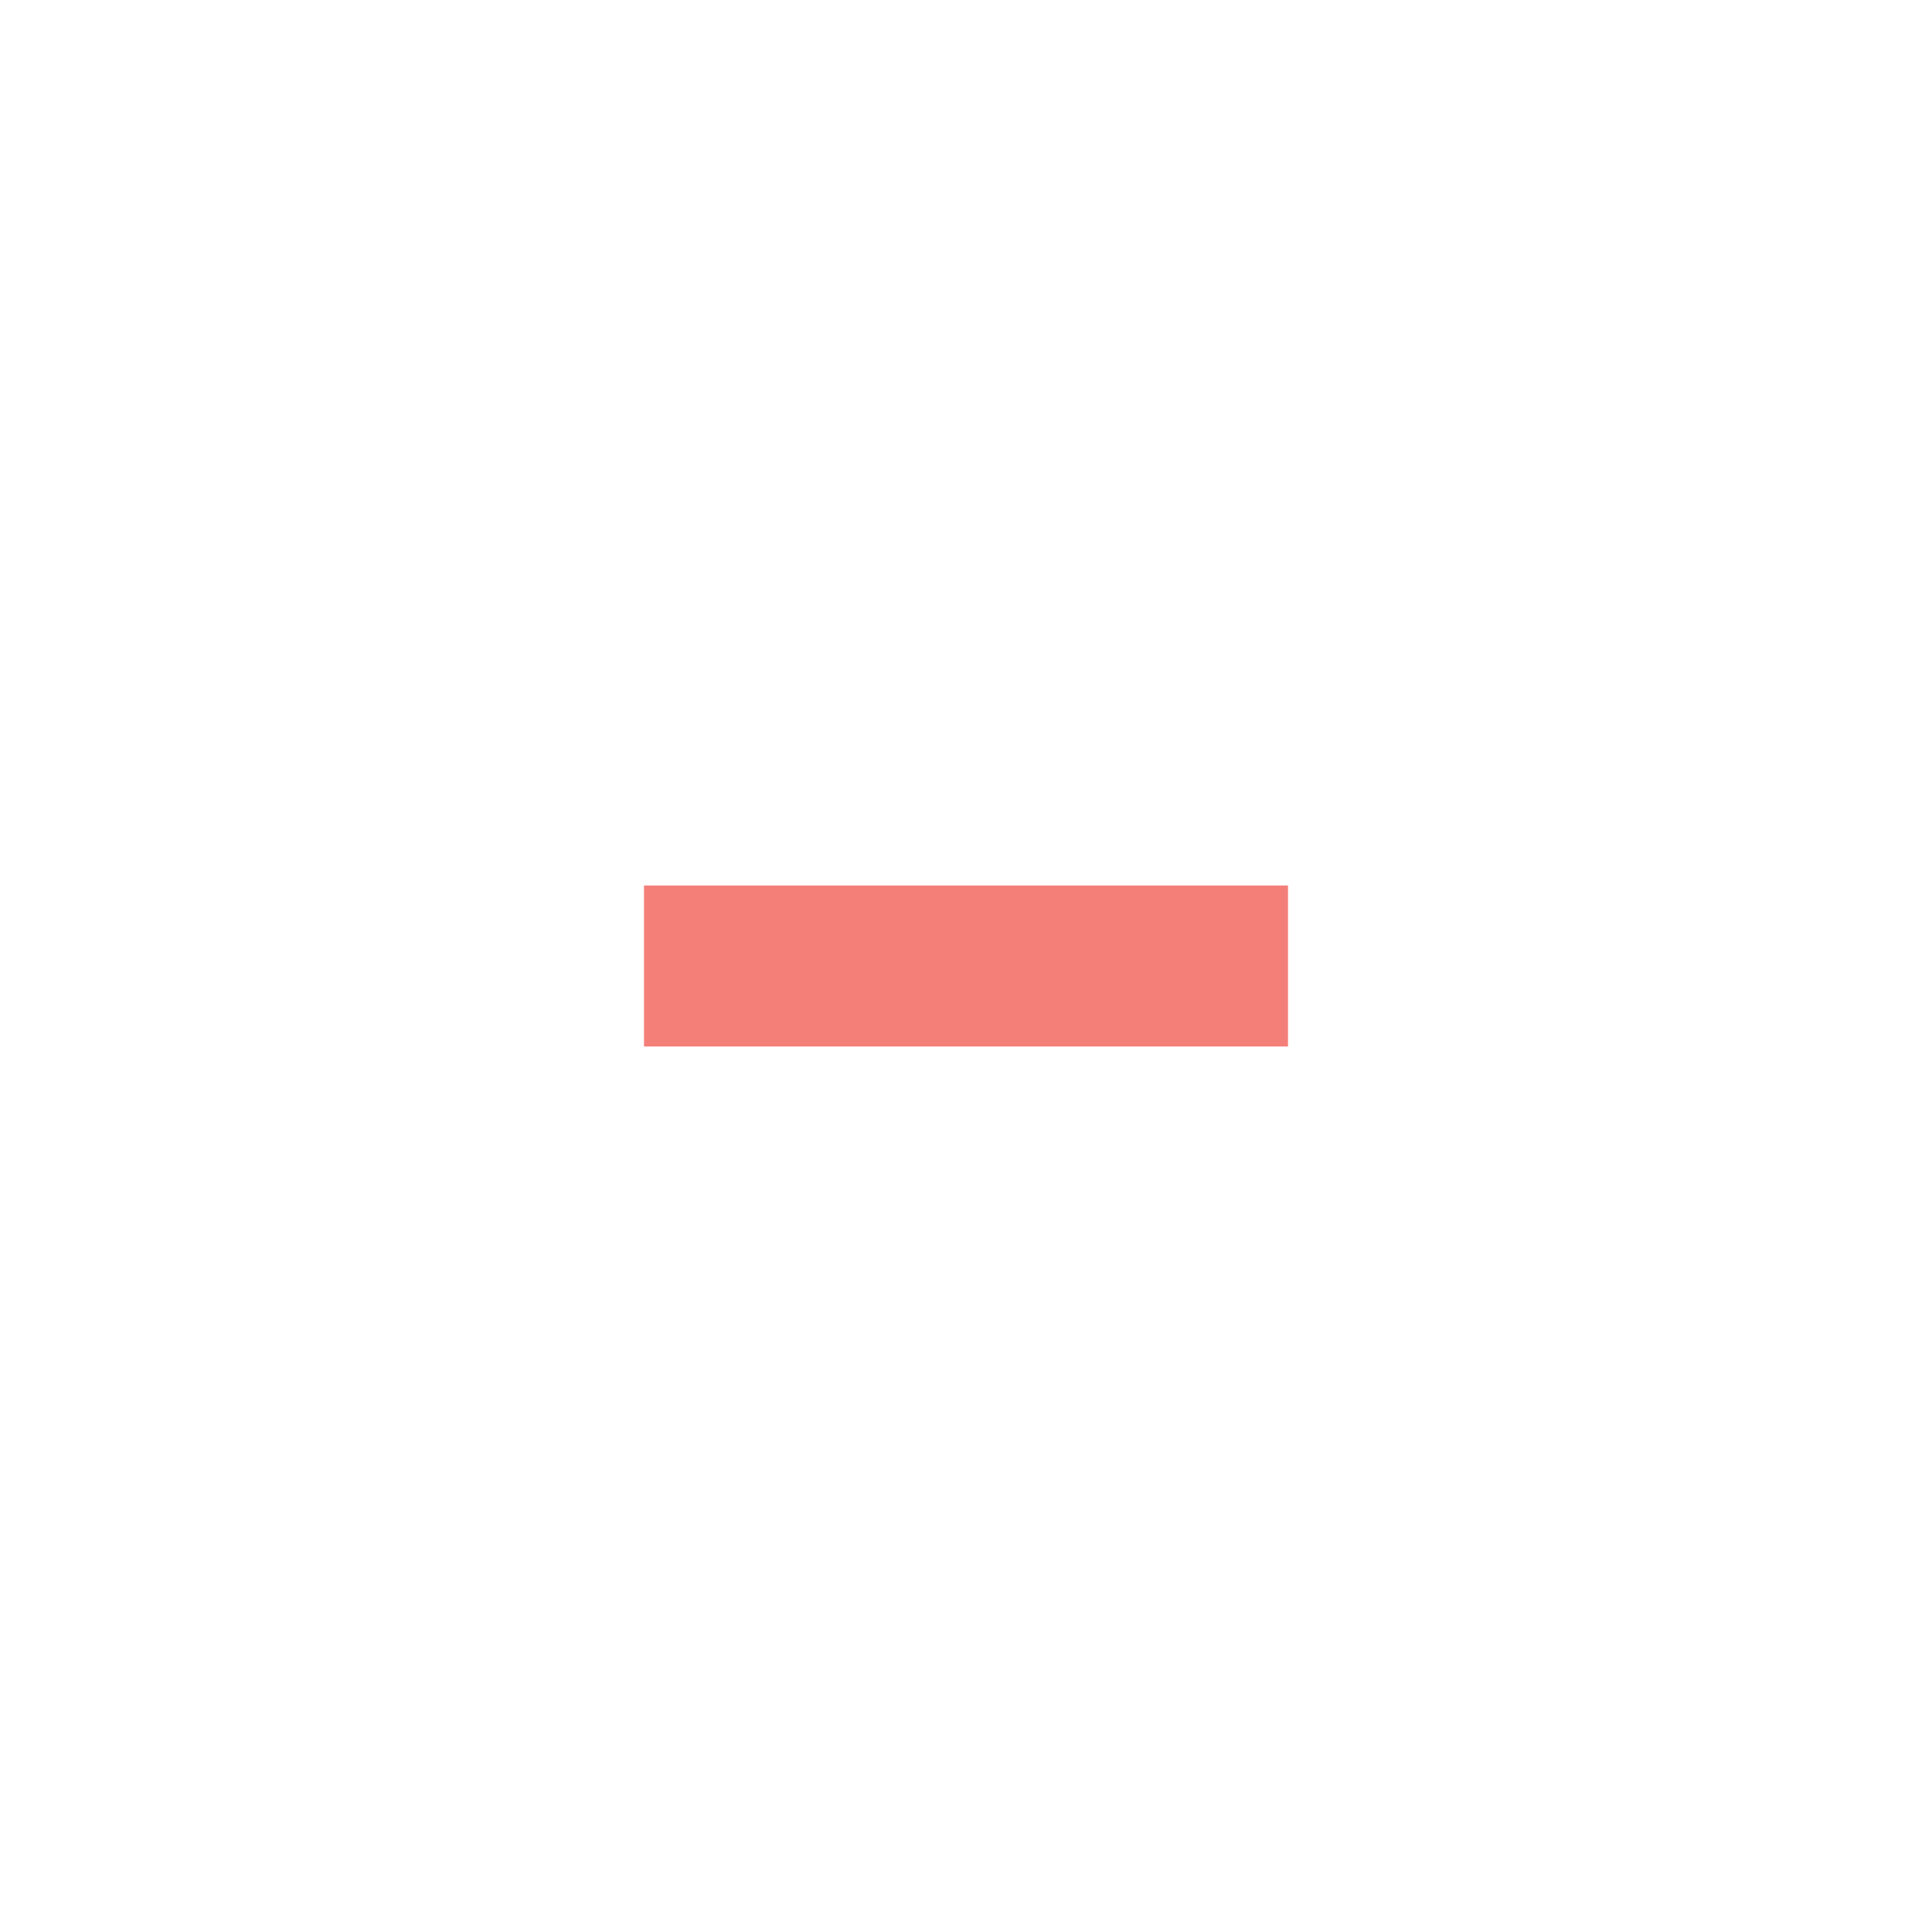
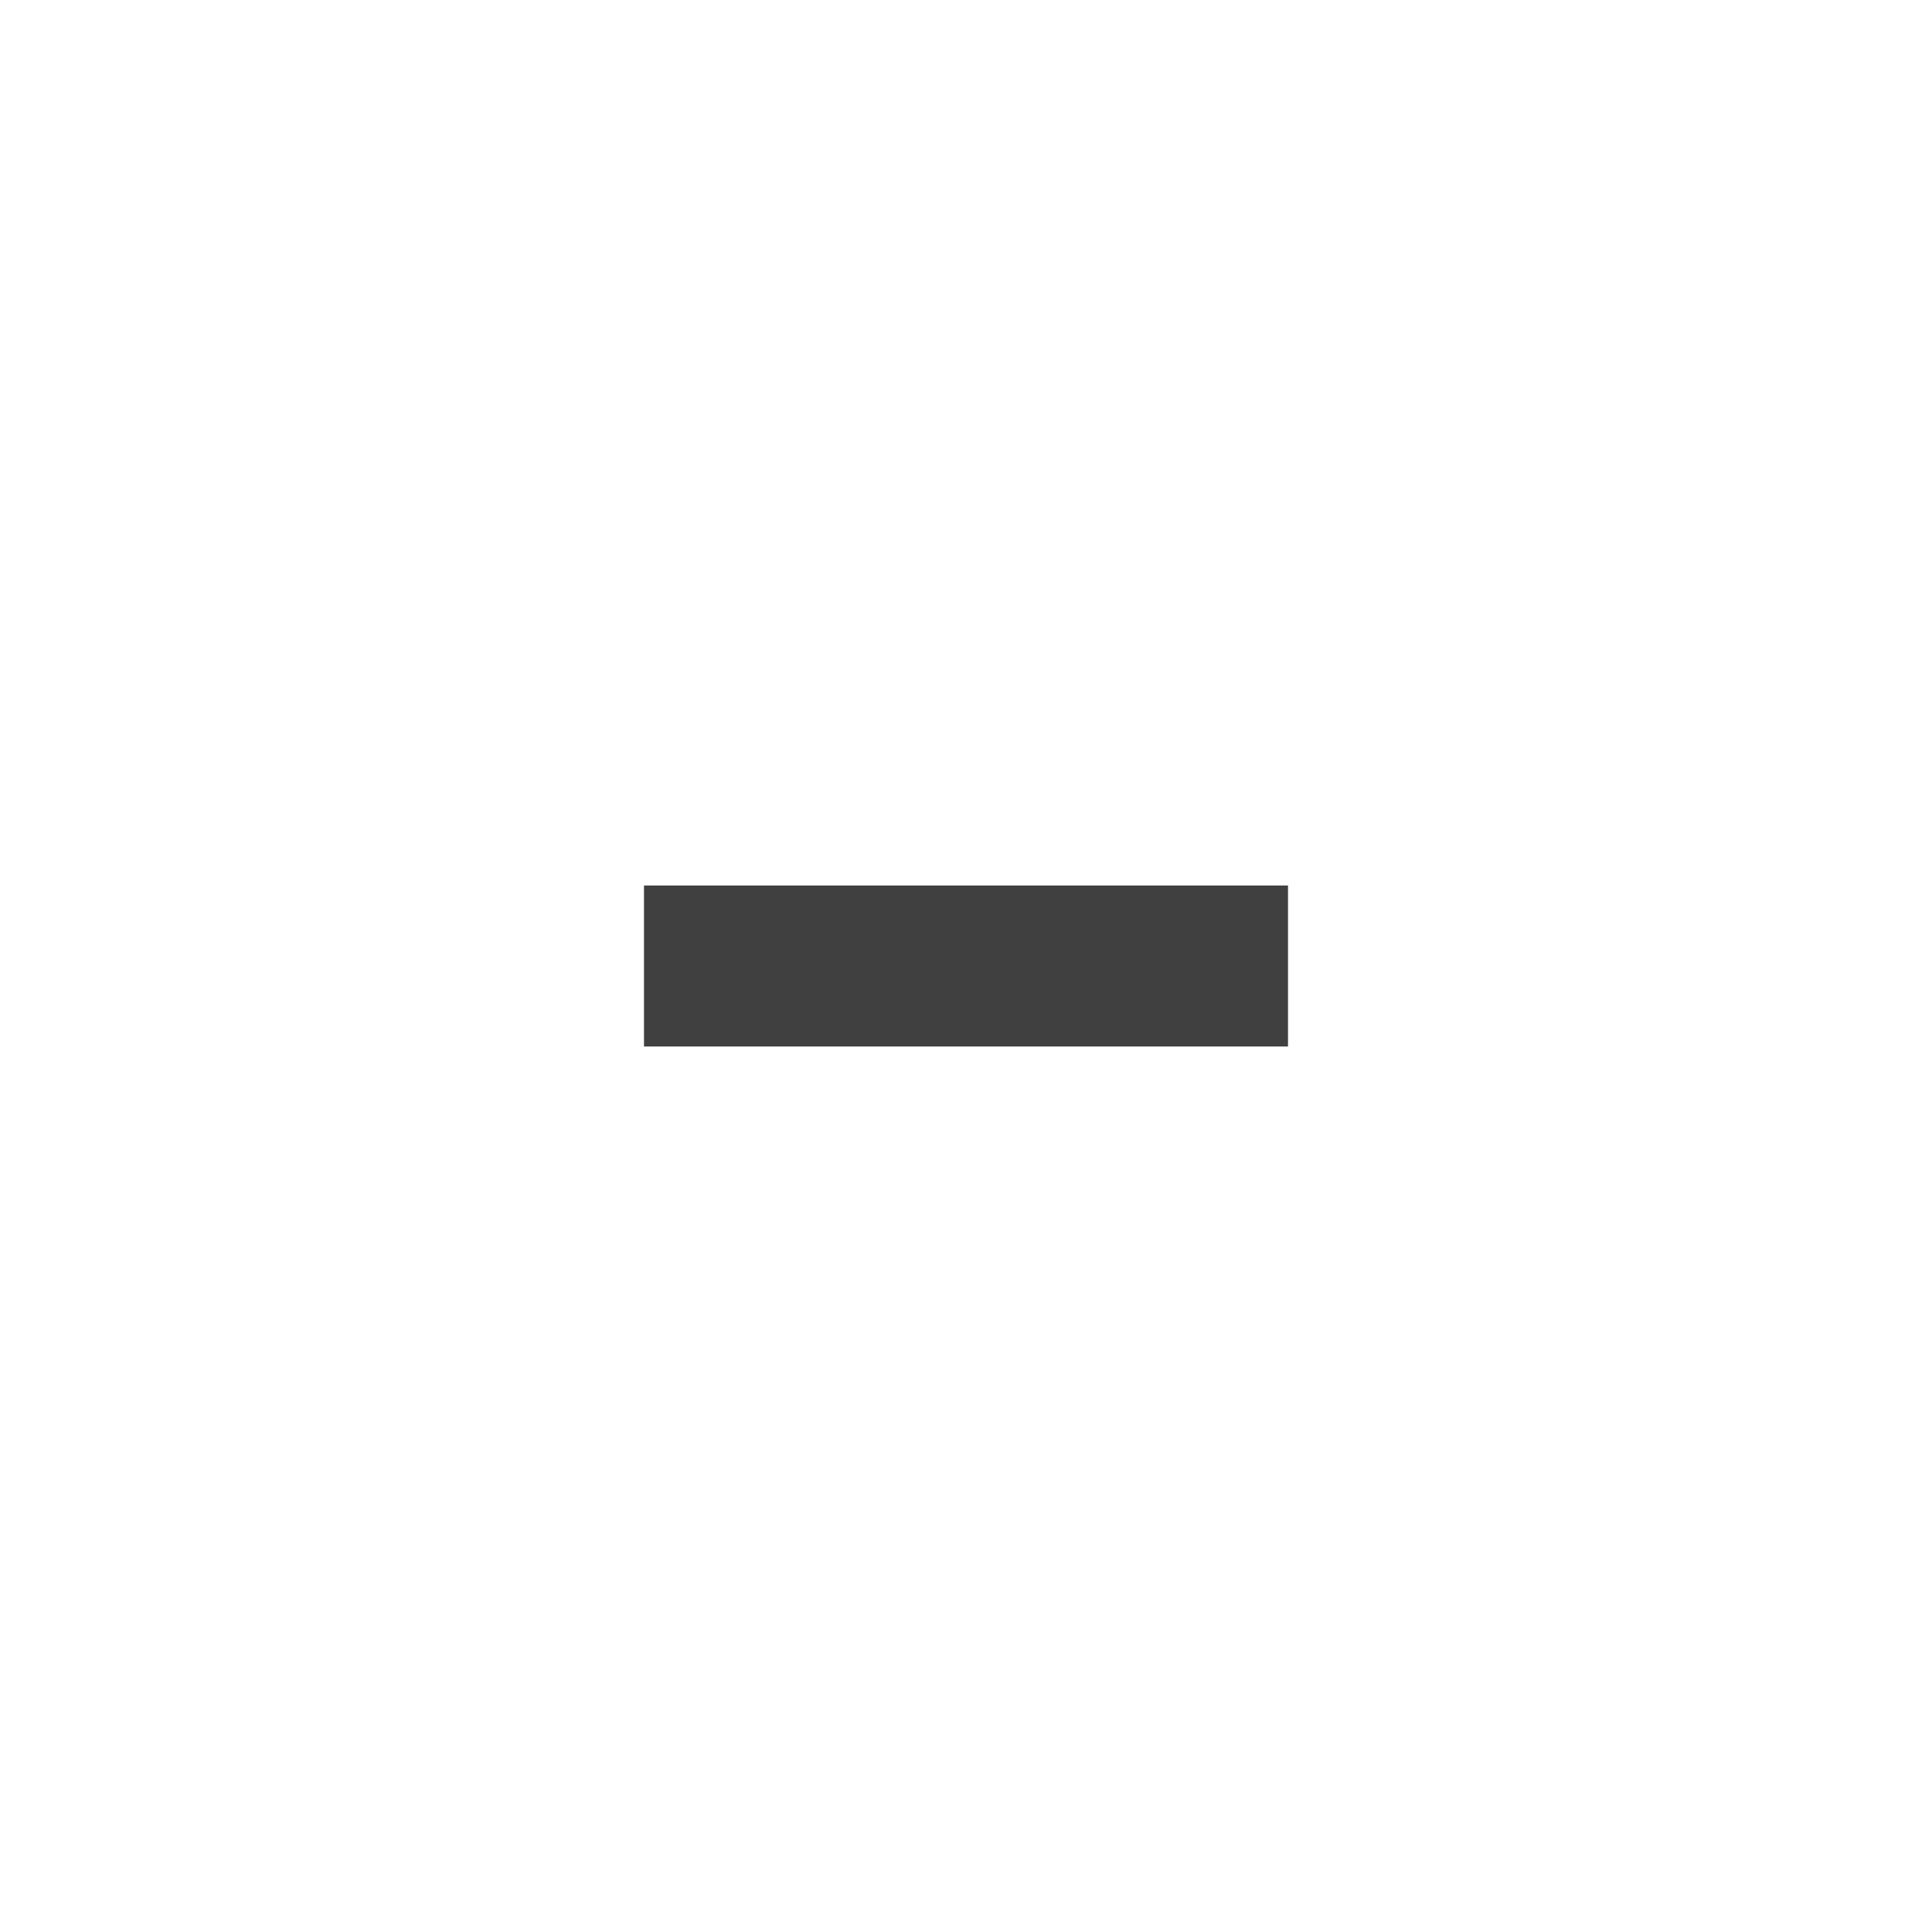
<svg xmlns="http://www.w3.org/2000/svg" version="1.1" x="0px" y="0px" width="24px" height="24px" viewBox="0 0 24 24" xml:space="preserve">
-   <rect x="8" y="11" fill="#f0544c" opacity="0.75" width="8" height="2" />
+   <rect x="8" y="11" fill="#%SEL_BG%" opacity="0.75" width="8" height="2" />
</svg>
